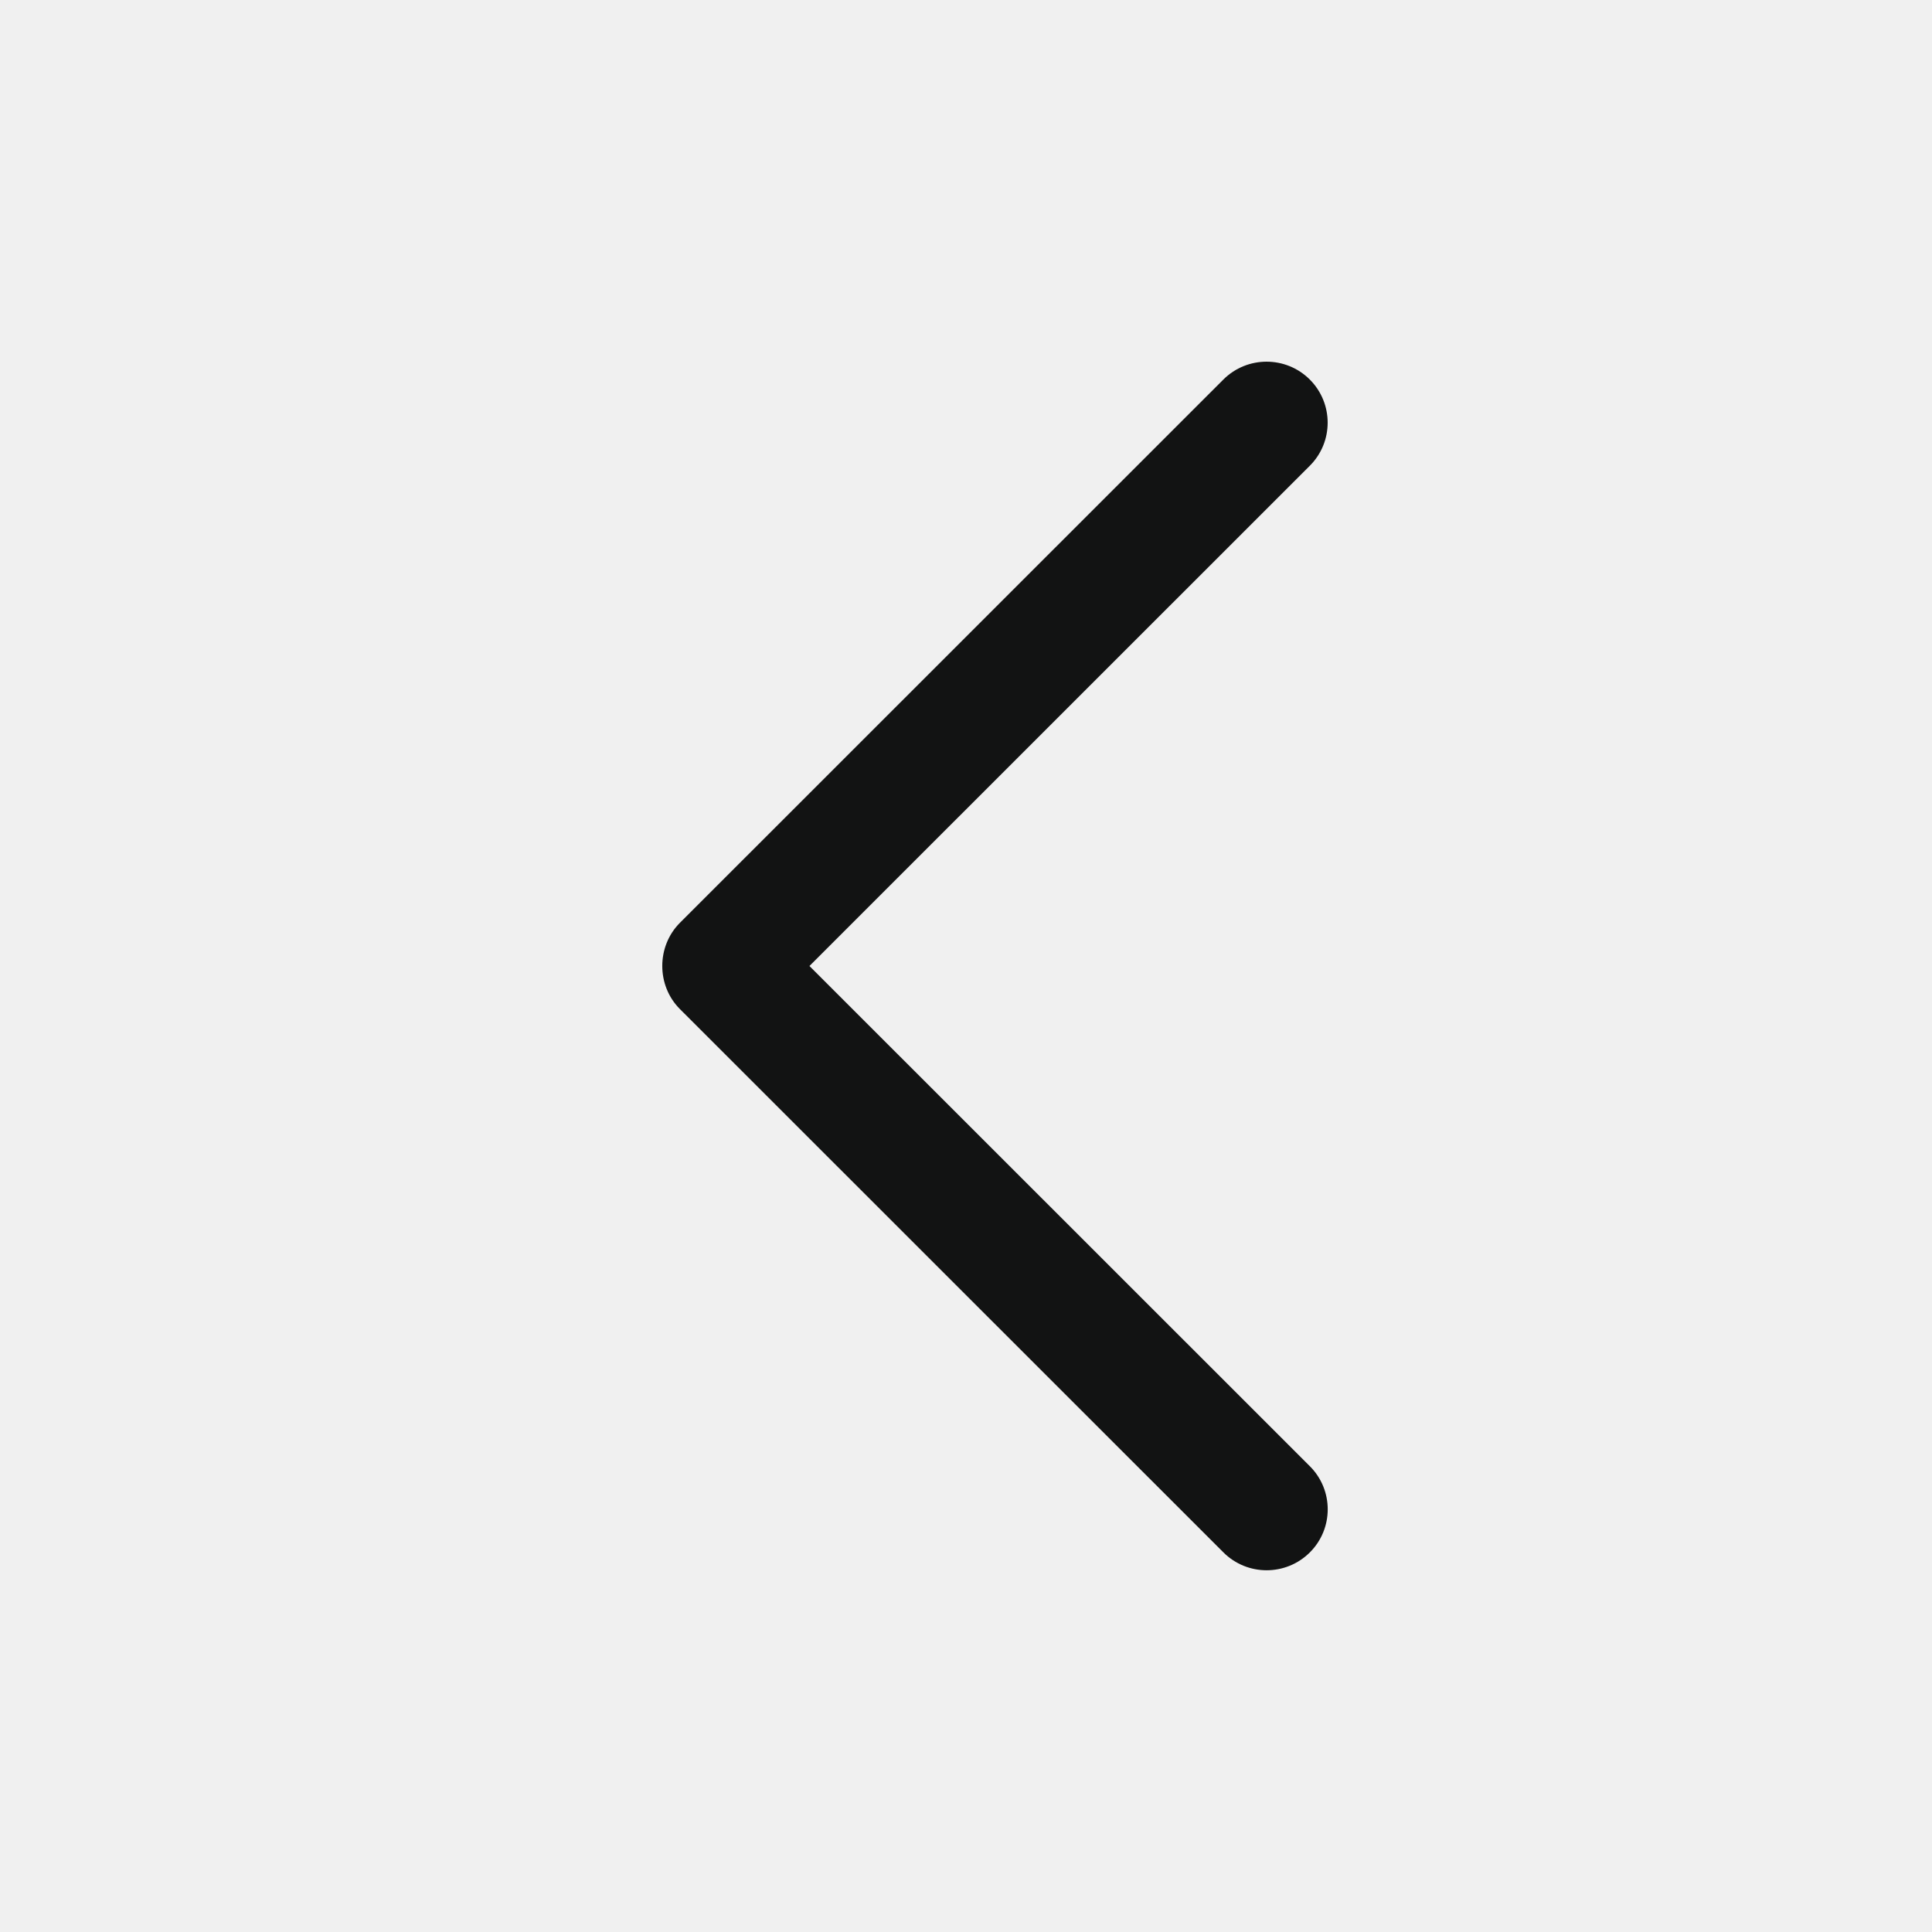
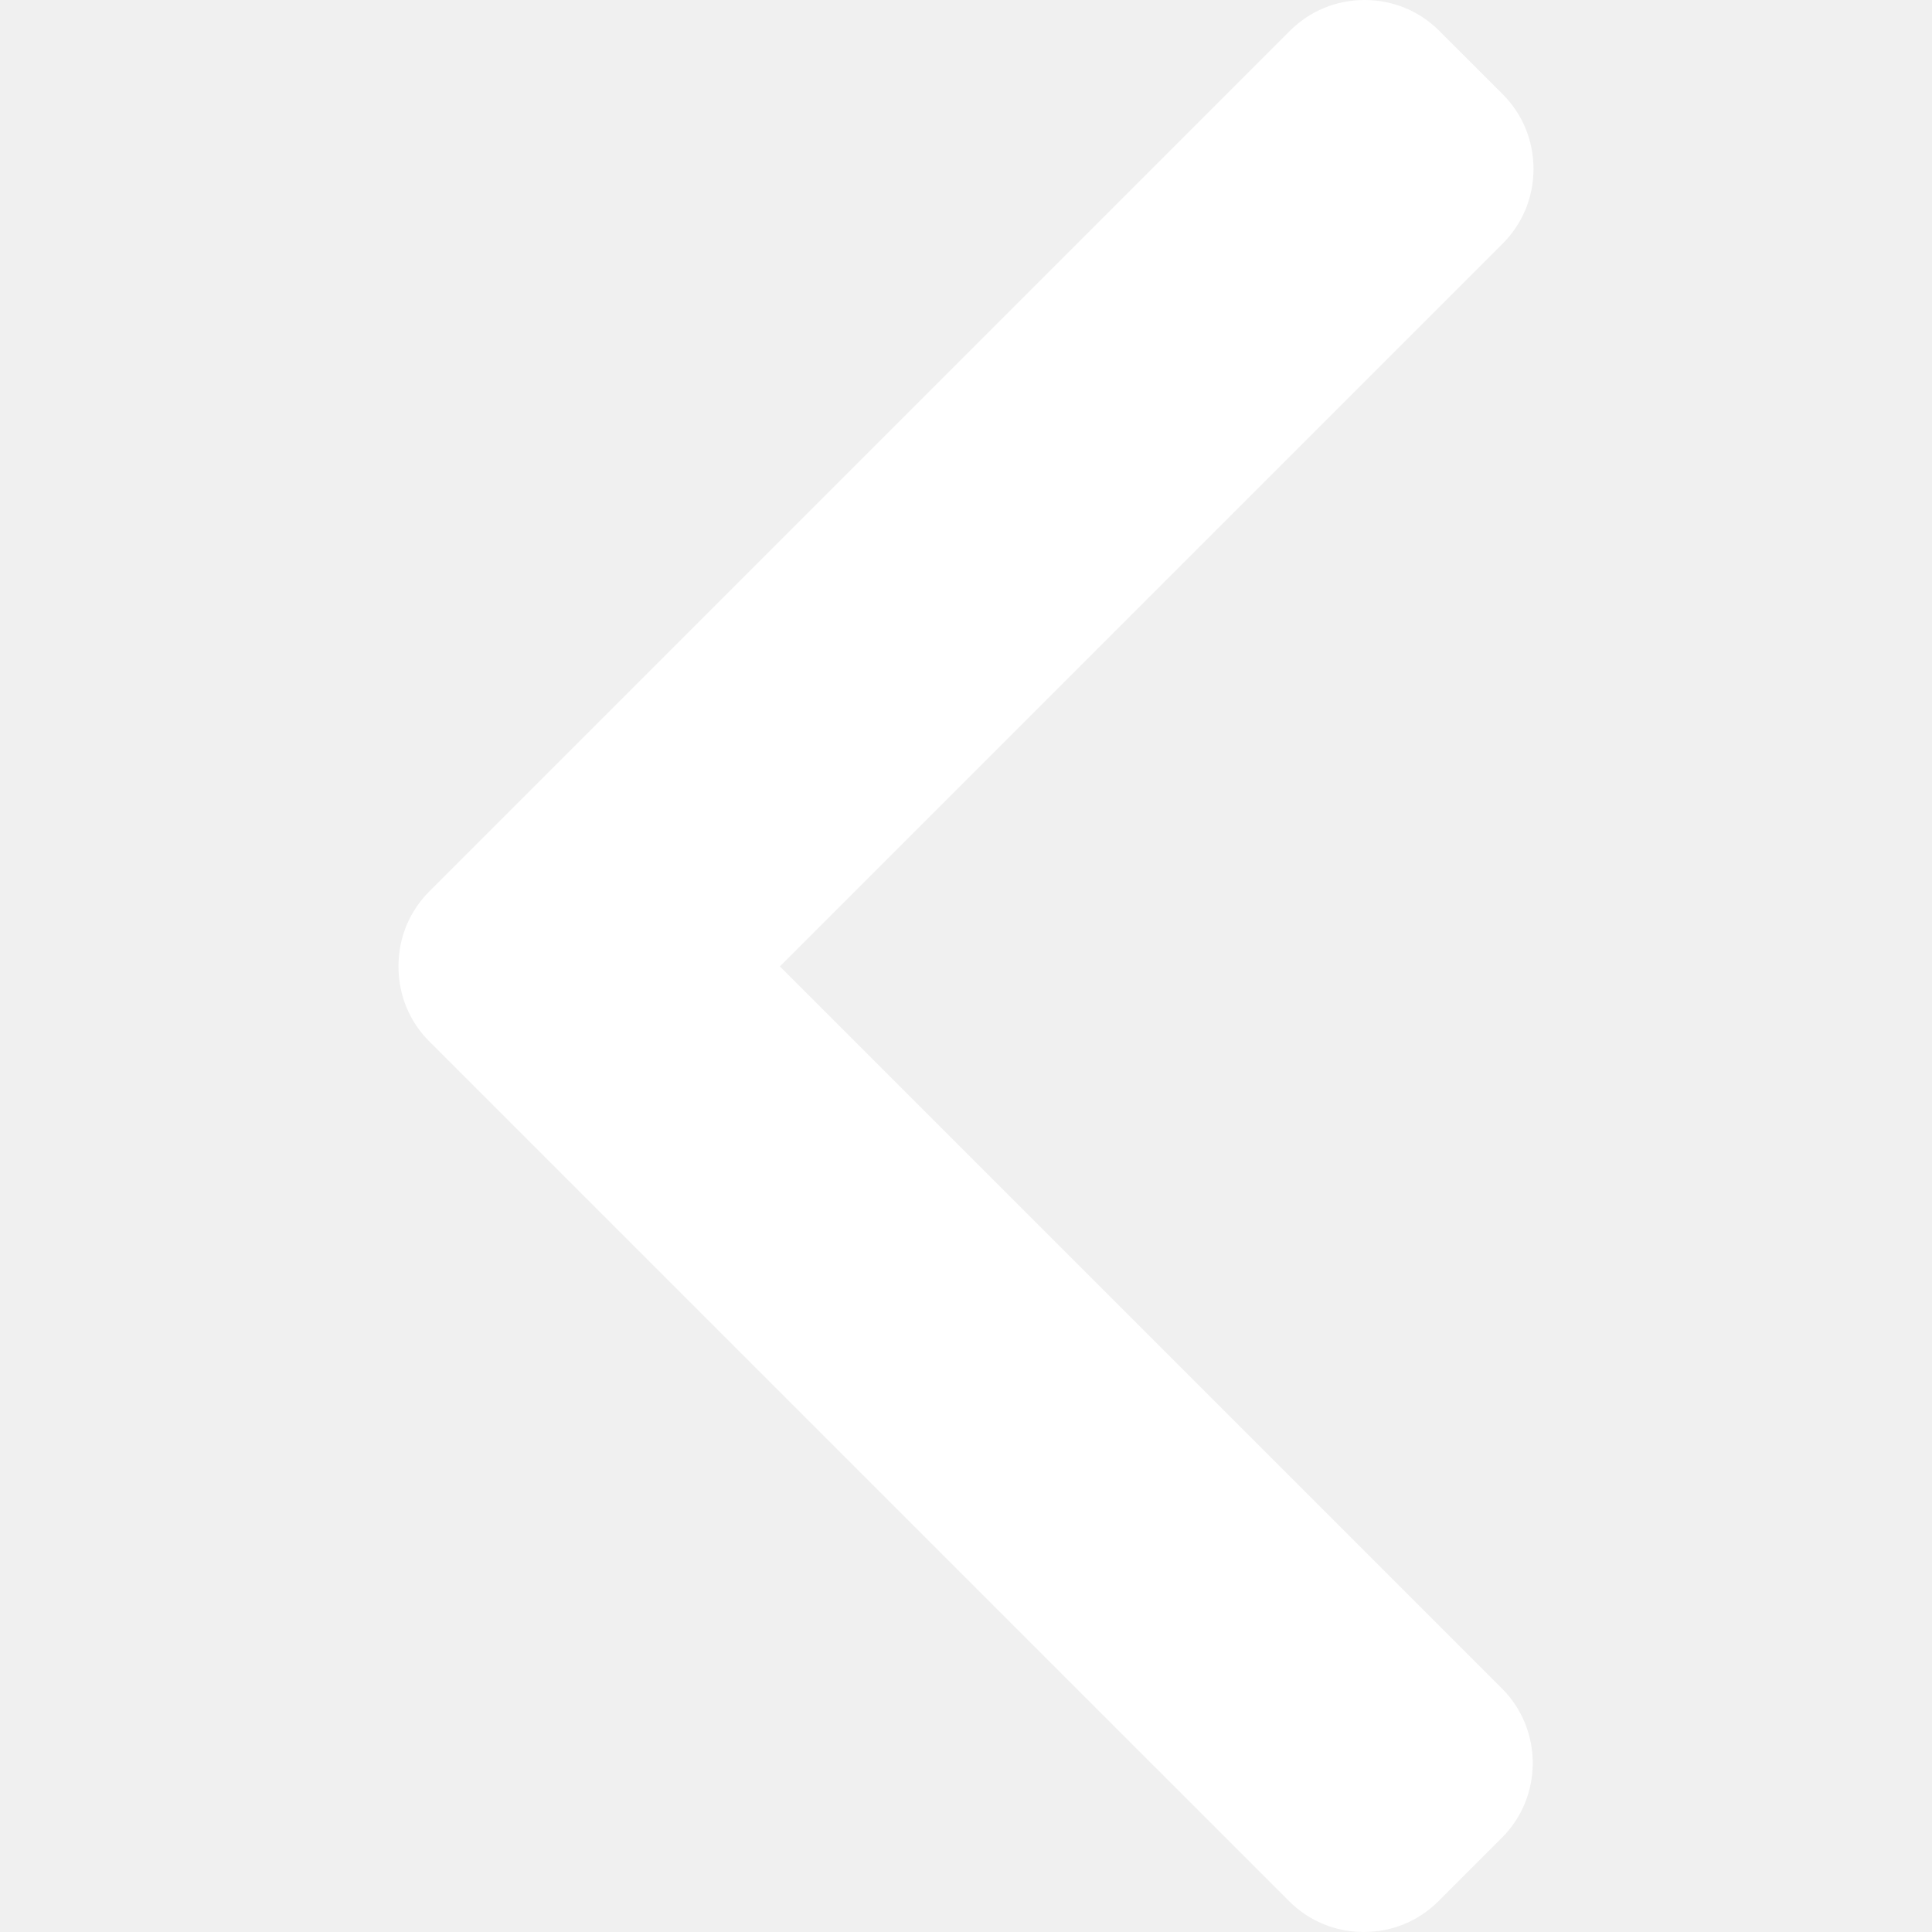
- <svg xmlns="http://www.w3.org/2000/svg" enable-background="new 0 0 32 32" height="32px" id="Слой_1" version="1.1" viewBox="0 0 32 32" width="32px" xml:space="preserve">
-   <path clip-rule="evenodd" d="M11.262,16.714l9.002,8.999  c0.395,0.394,1.035,0.394,1.431,0c0.395-0.394,0.395-1.034,0-1.428L13.407,16l8.287-8.285c0.395-0.394,0.395-1.034,0-1.429  c-0.395-0.394-1.036-0.394-1.431,0l-9.002,8.999C10.872,15.675,10.872,16.325,11.262,16.714z" fill="#121313" fill-rule="evenodd" id="Chevron_Right" />
-   <g />
-   <g />
-   <g />
-   <g />
-   <g />
-   <g />
+ <svg xmlns="http://www.w3.org/2000/svg" version="1.1" width="512" height="512" x="0" y="0" viewBox="0 0 492 492" style="enable-background:new 0 0 512 512" xml:space="preserve" class="">
+   <g>
+     <g>
+       <g>
+         <path d="M198.608,246.104L382.664,62.04c5.068-5.056,7.856-11.816,7.856-19.024c0-7.212-2.788-13.968-7.856-19.032l-16.128-16.12    C361.476,2.792,354.712,0,347.504,0s-13.964,2.792-19.028,7.864L109.328,227.008c-5.084,5.08-7.868,11.868-7.848,19.084    c-0.02,7.248,2.76,14.028,7.848,19.112l218.944,218.932c5.064,5.072,11.82,7.864,19.032,7.864c7.208,0,13.964-2.792,19.032-7.864    l16.124-16.12c10.492-10.492,10.492-27.572,0-38.06L198.608,246.104z" fill="#ffffff" data-original="#000000" style="" class="" />
+       </g>
+     </g>
+   </g>
</svg>
